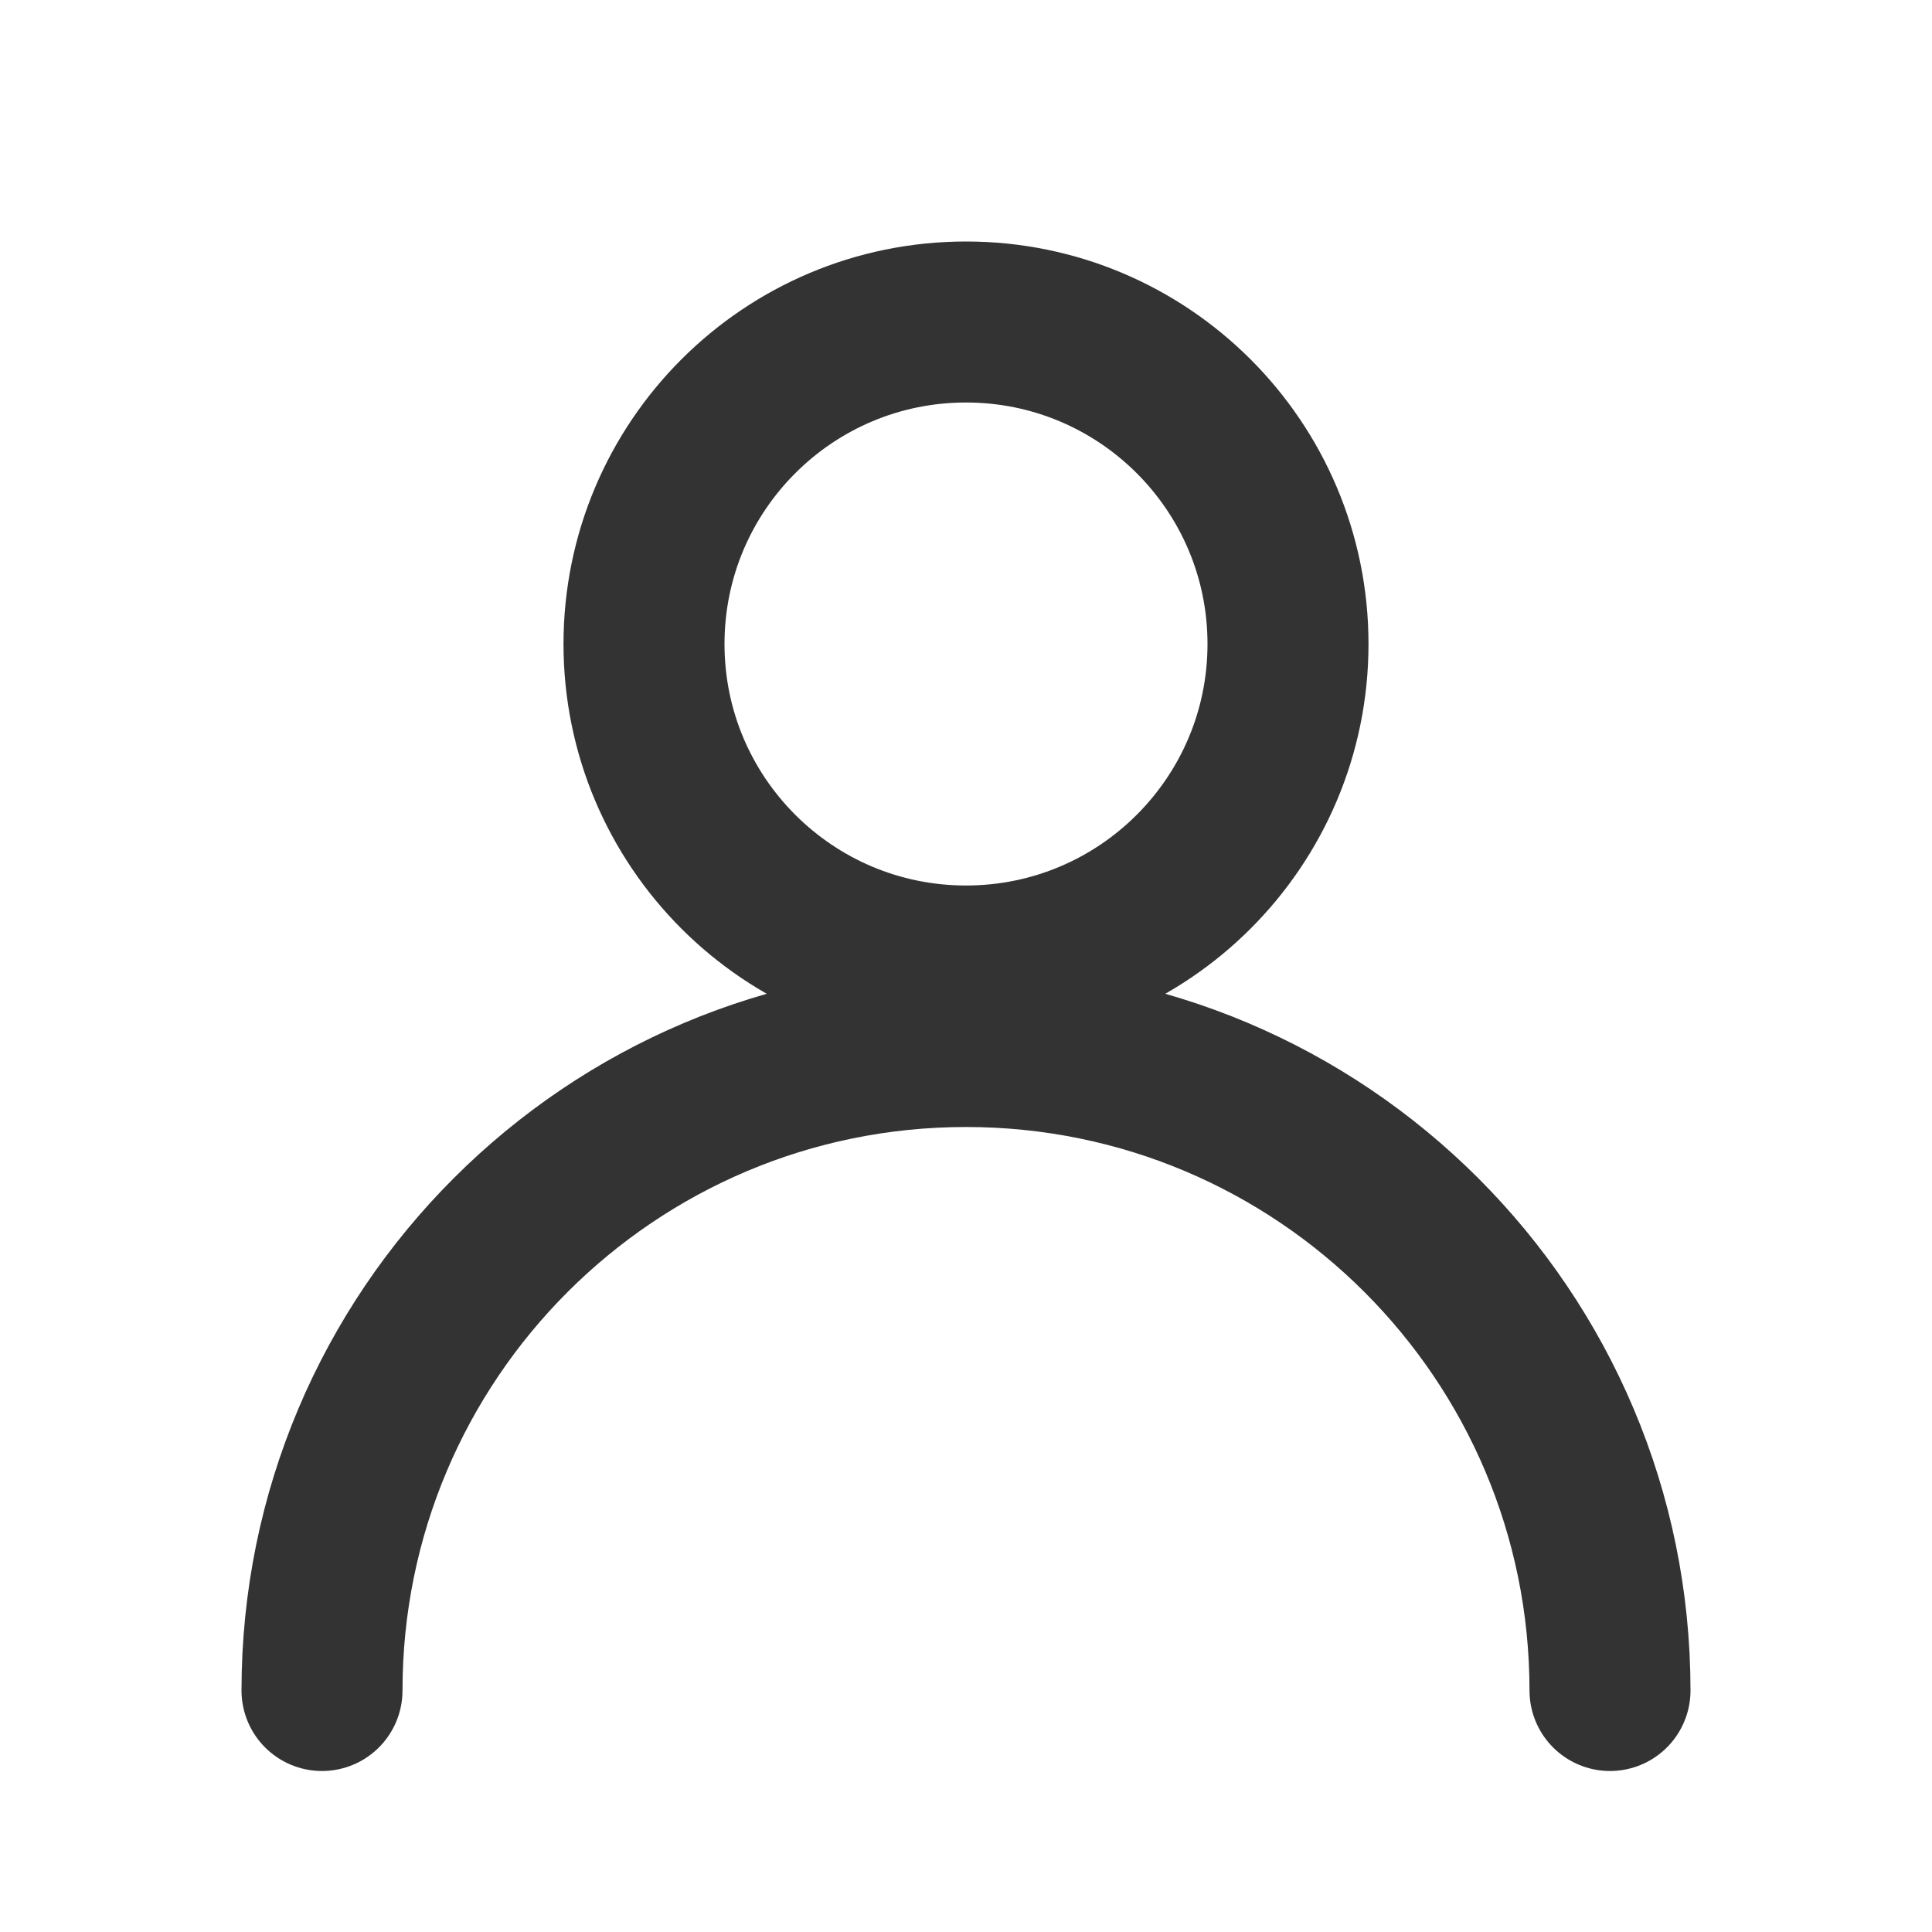
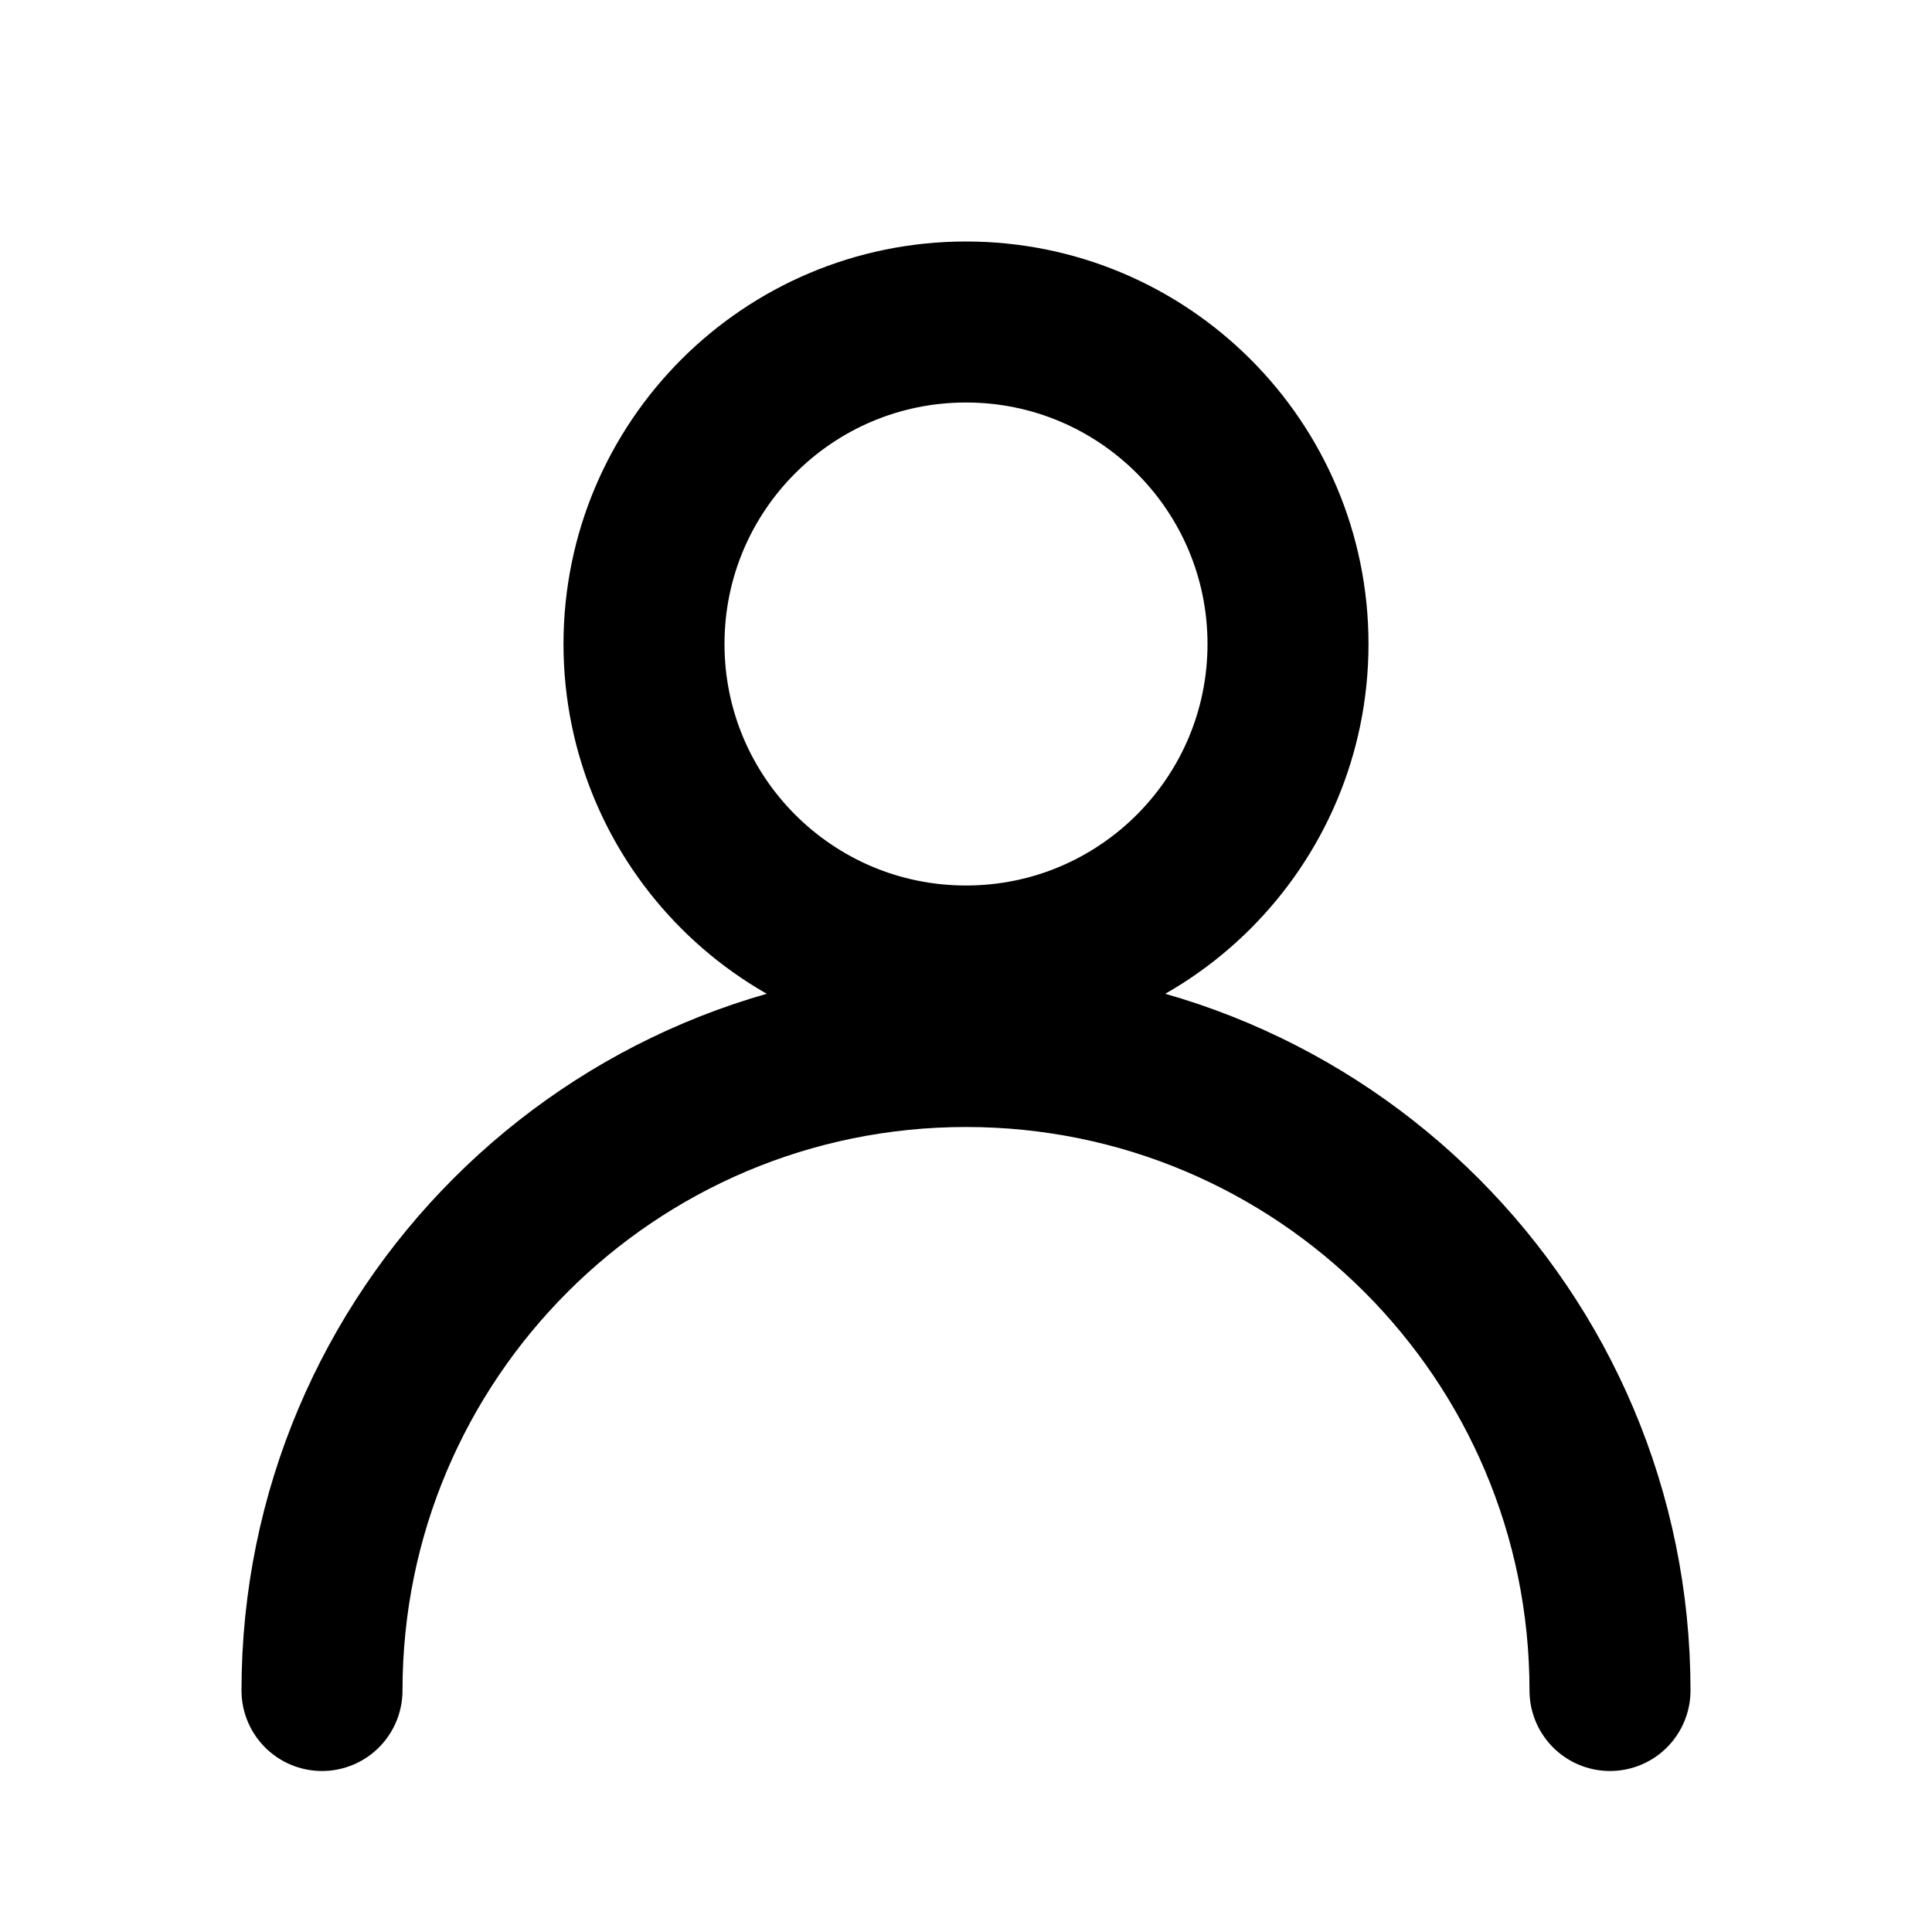
<svg xmlns="http://www.w3.org/2000/svg" width="24" height="24" viewBox="0 0 24 24" fill="none">
-   <circle cx="12" cy="8" r="4" stroke="#333" stroke-width="2" stroke-linecap="round" stroke-linejoin="round" />
-   <path d="M4 21C4 16.582 7.582 13 12 13C16.418 13 20 16.582 20 21" stroke="#333" stroke-width="2" stroke-linecap="round" stroke-linejoin="round" />
+   <circle cx="12" cy="8" r="4" stroke="currentColor" stroke-width="2" stroke-linecap="round" stroke-linejoin="round" />
+   <path d="M4 21C4 16.582 7.582 13 12 13C16.418 13 20 16.582 20 21" stroke="currentColor" stroke-width="2" stroke-linecap="round" stroke-linejoin="round" />
</svg>
